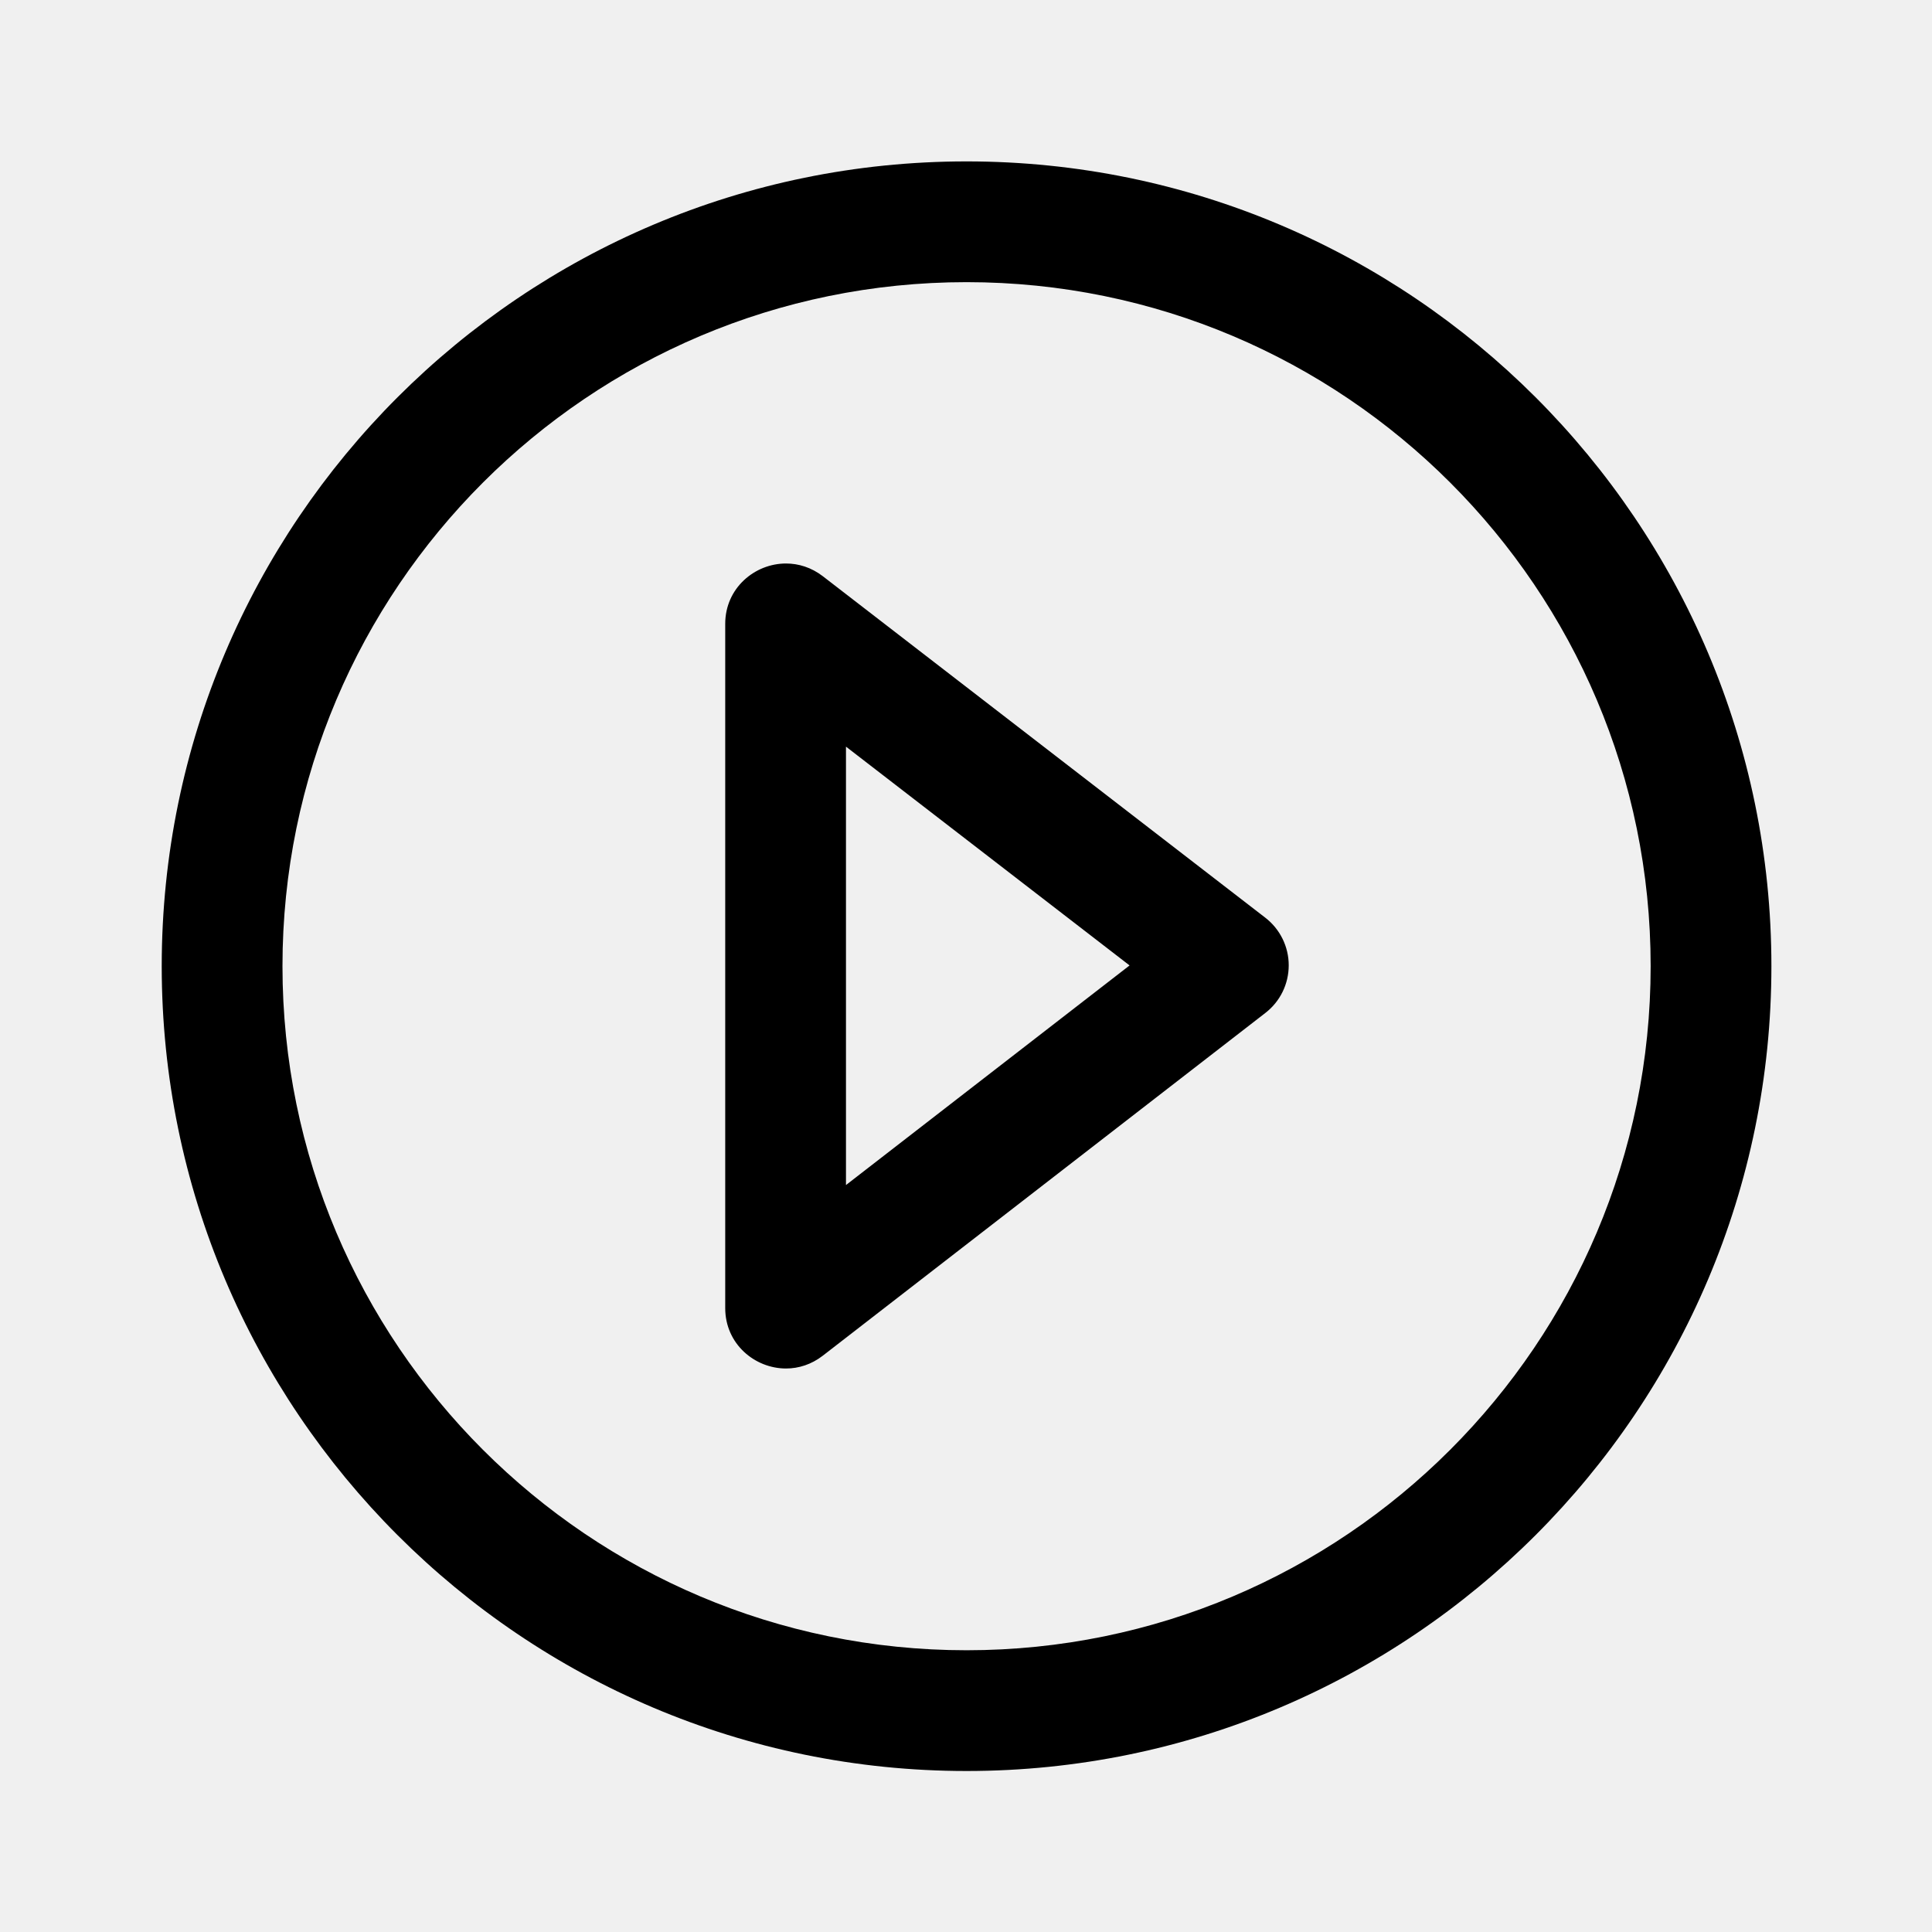
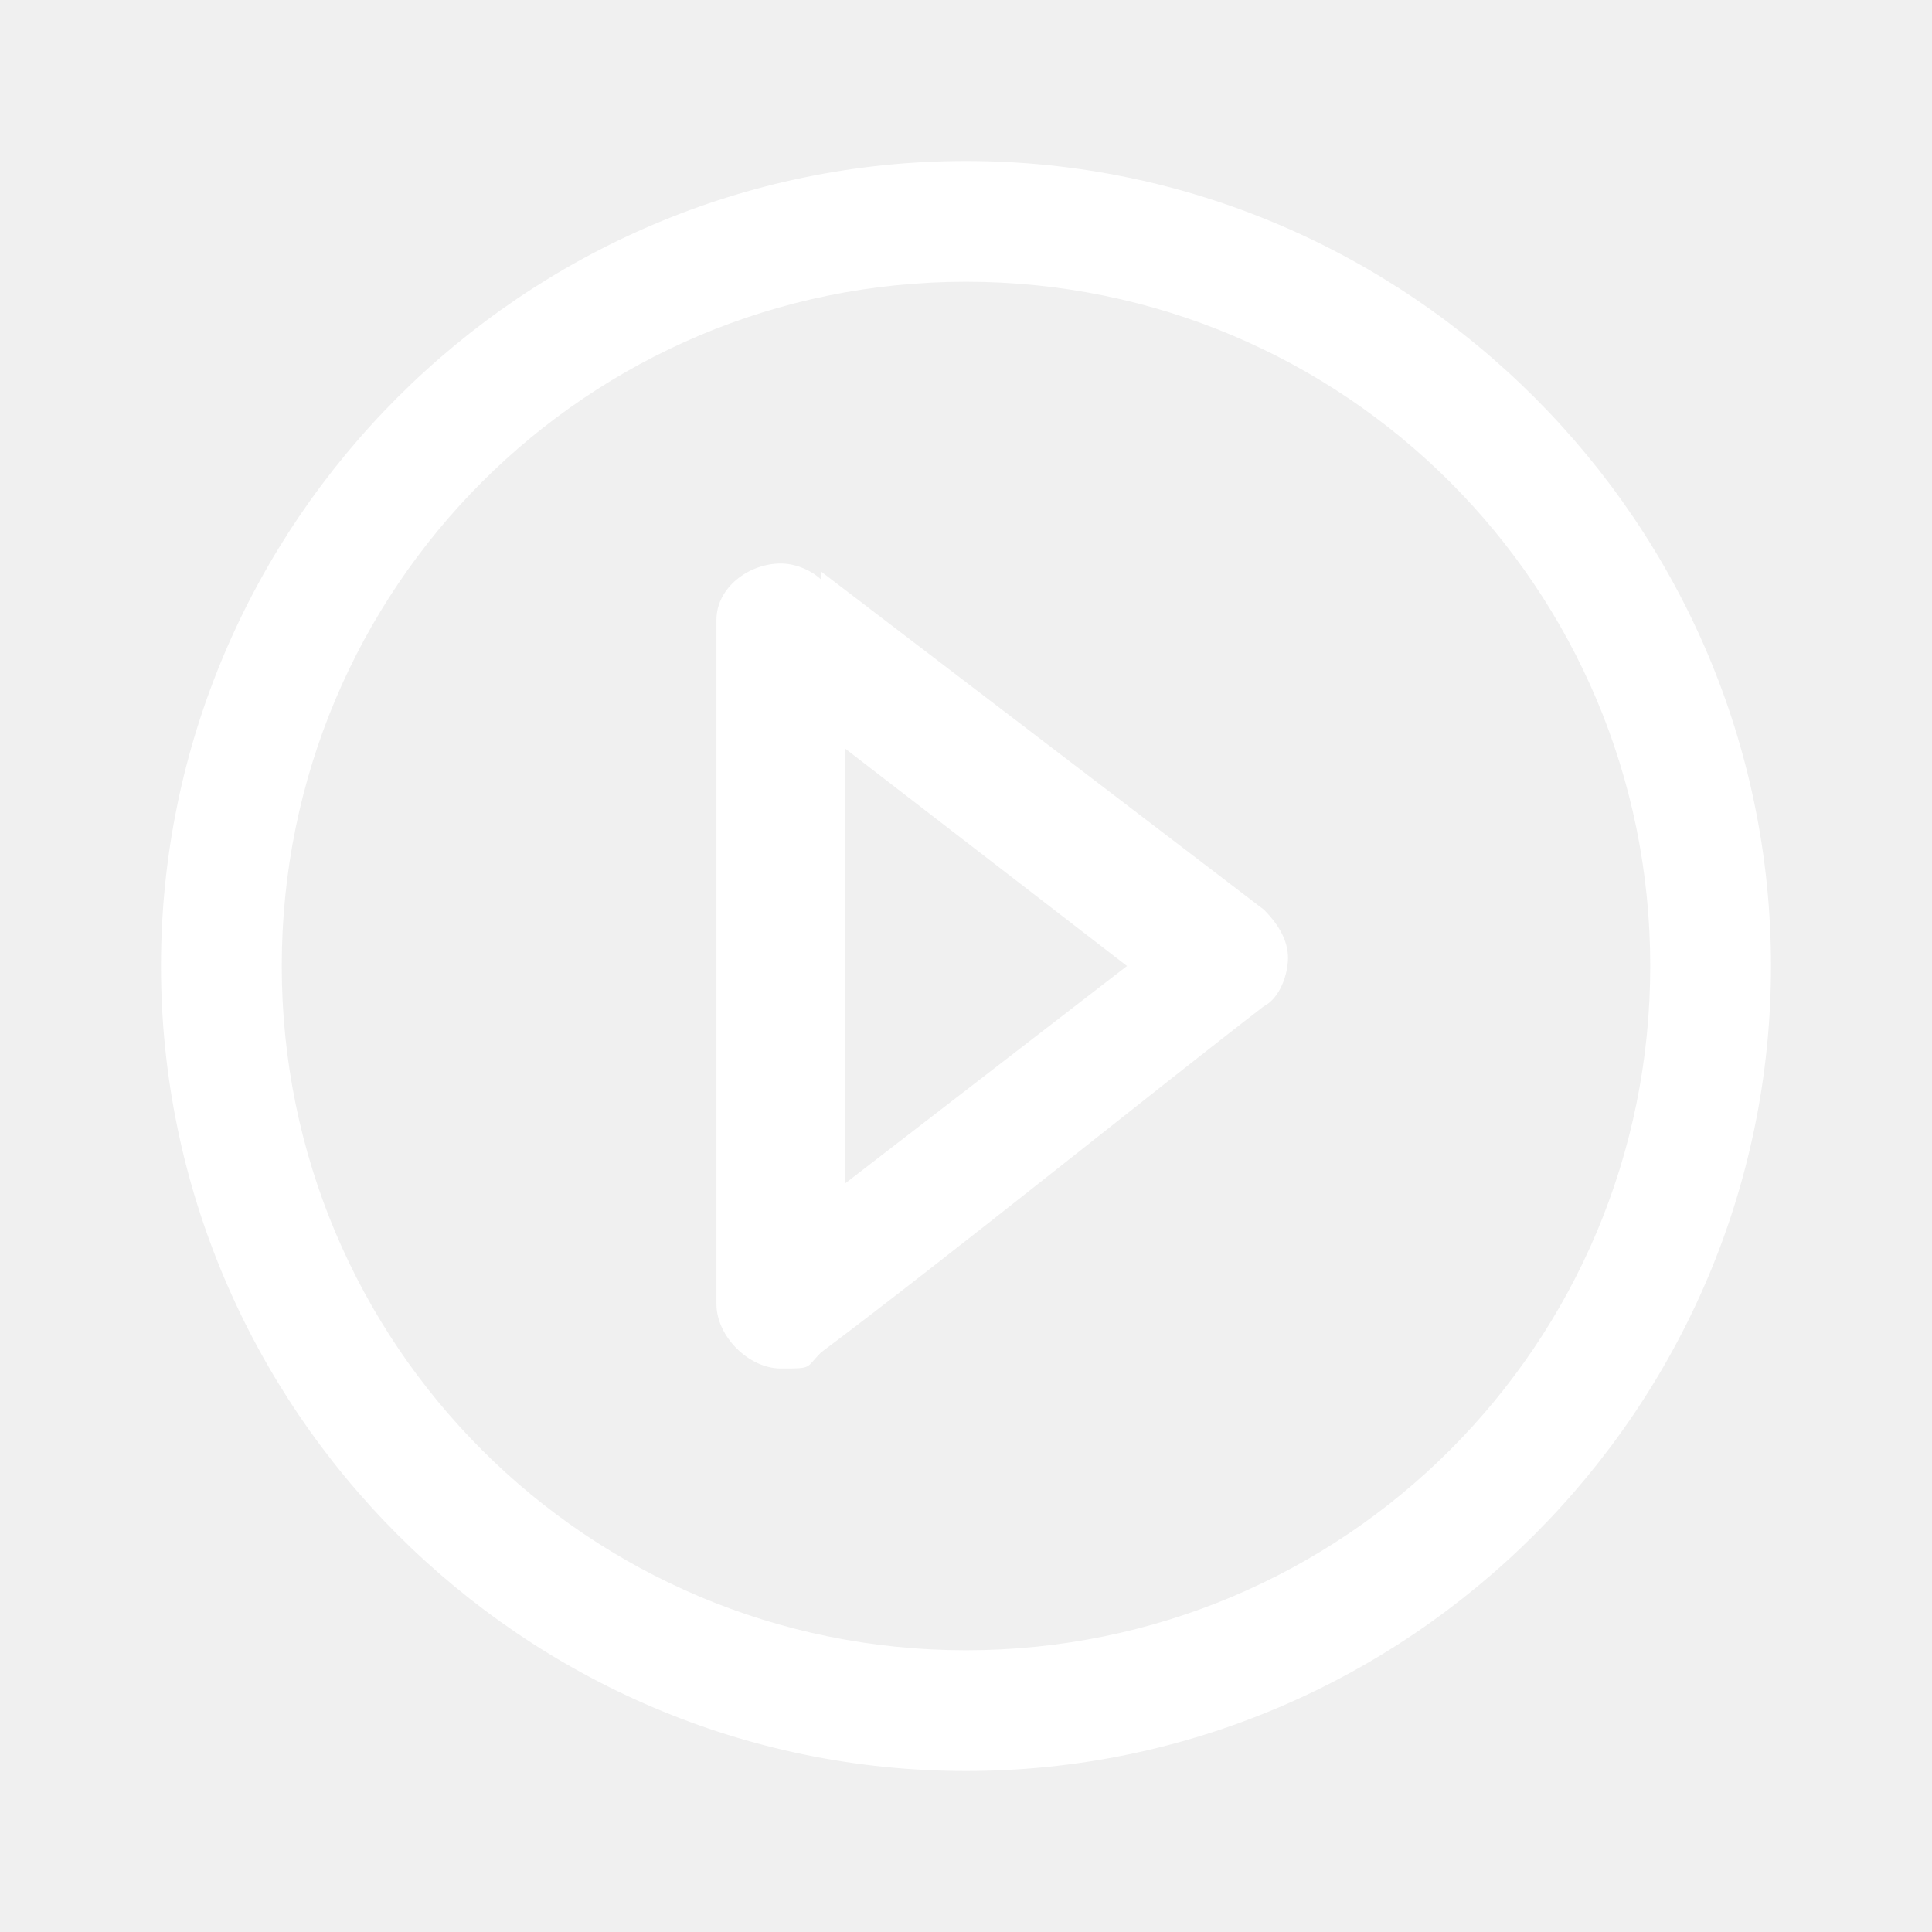
- <svg xmlns="http://www.w3.org/2000/svg" clip-rule="evenodd" fill-rule="white" stroke-linejoin="round" stroke-miterlimit="2" viewBox="0 0 24 24">
-   <path d="m2.009 12.002c0-5.517 4.48-9.997 9.998-9.997s9.998 4.48 9.998 9.997c0 5.518-4.48 9.998-9.998 9.998s-9.998-4.48-9.998-9.998zm1.5 0c0 4.69 3.808 8.498 8.498 8.498s8.498-3.808 8.498-8.498-3.808-8.497-8.498-8.497-8.498 3.807-8.498 8.497zm6.711-4.845c-.141-.108-.3-.157-.456-.157-.389 0-.755.306-.755.749v8.501c0 .445.367.75.755.75.157 0 .316-.05.457-.159 1.554-1.203 4.199-3.252 5.498-4.258.184-.142.29-.36.29-.592 0-.23-.107-.449-.291-.591zm.289 7.564v-5.446l3.523 2.718z" fill-rule="white" />
+ <svg xmlns="http://www.w3.org/2000/svg" id="Calque_1" data-name="Calque 1" version="1.1" viewBox="0 0 24 24">
+   <defs>
+     <style>
+       .cls-1 {
+         fill: #fff;
+         stroke-width: 0px;
+       }
+     </style>
+   </defs>
+   <path class="cls-1" d="M2,12C2,6.5,6.5,2,12,2s10,4.5,10,10-4.5,10-10,10S2,17.5,2,12ZM3.5,12c0,4.7,3.8,8.5,8.5,8.5s8.5-3.8,8.5-8.5S16.7,3.5,12,3.5,3.5,7.3,3.5,12ZM10.2,7.2c-.1-.1-.3-.2-.5-.2-.4,0-.8.3-.8.7v8.5c0,.4.4.8.8.8s.3,0,.5-.2c1.6-1.2,4.2-3.3,5.5-4.3.2-.1.3-.4.3-.6s-.1-.4-.3-.6l-5.5-4.2ZM10.5,14.7v-5.4l3.5,2.7-3.5,2.7Z" />
</svg>
